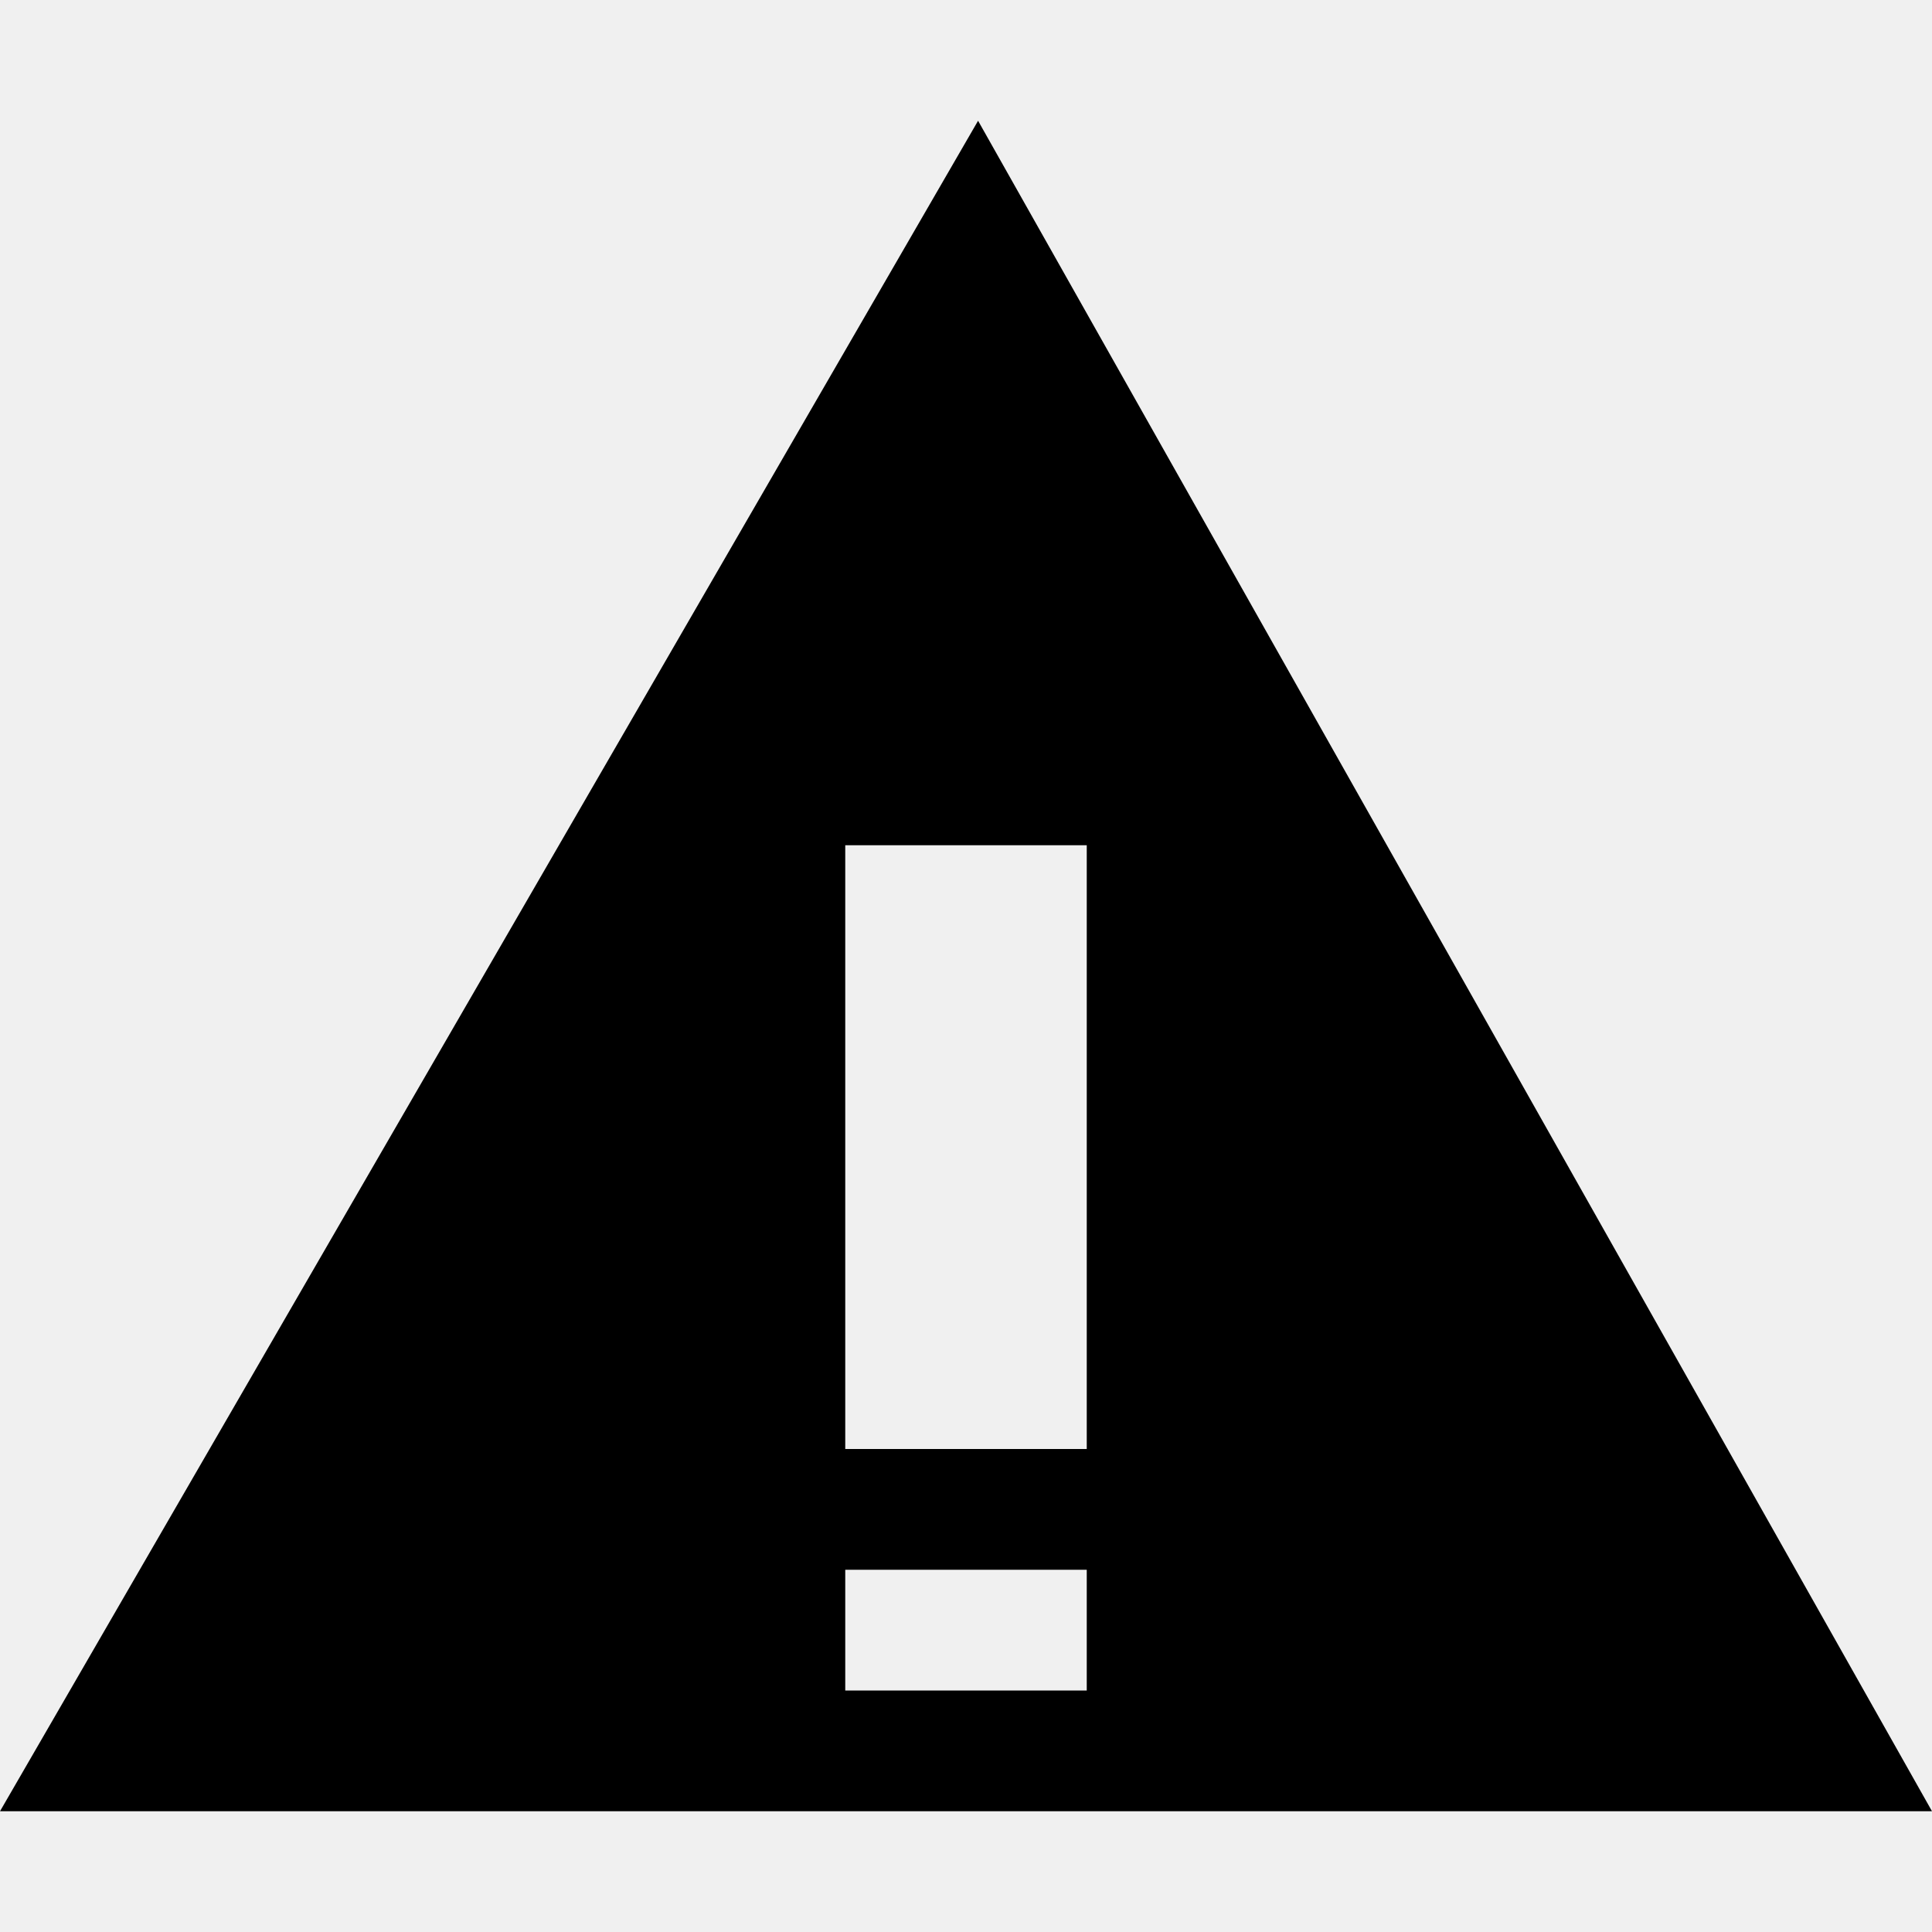
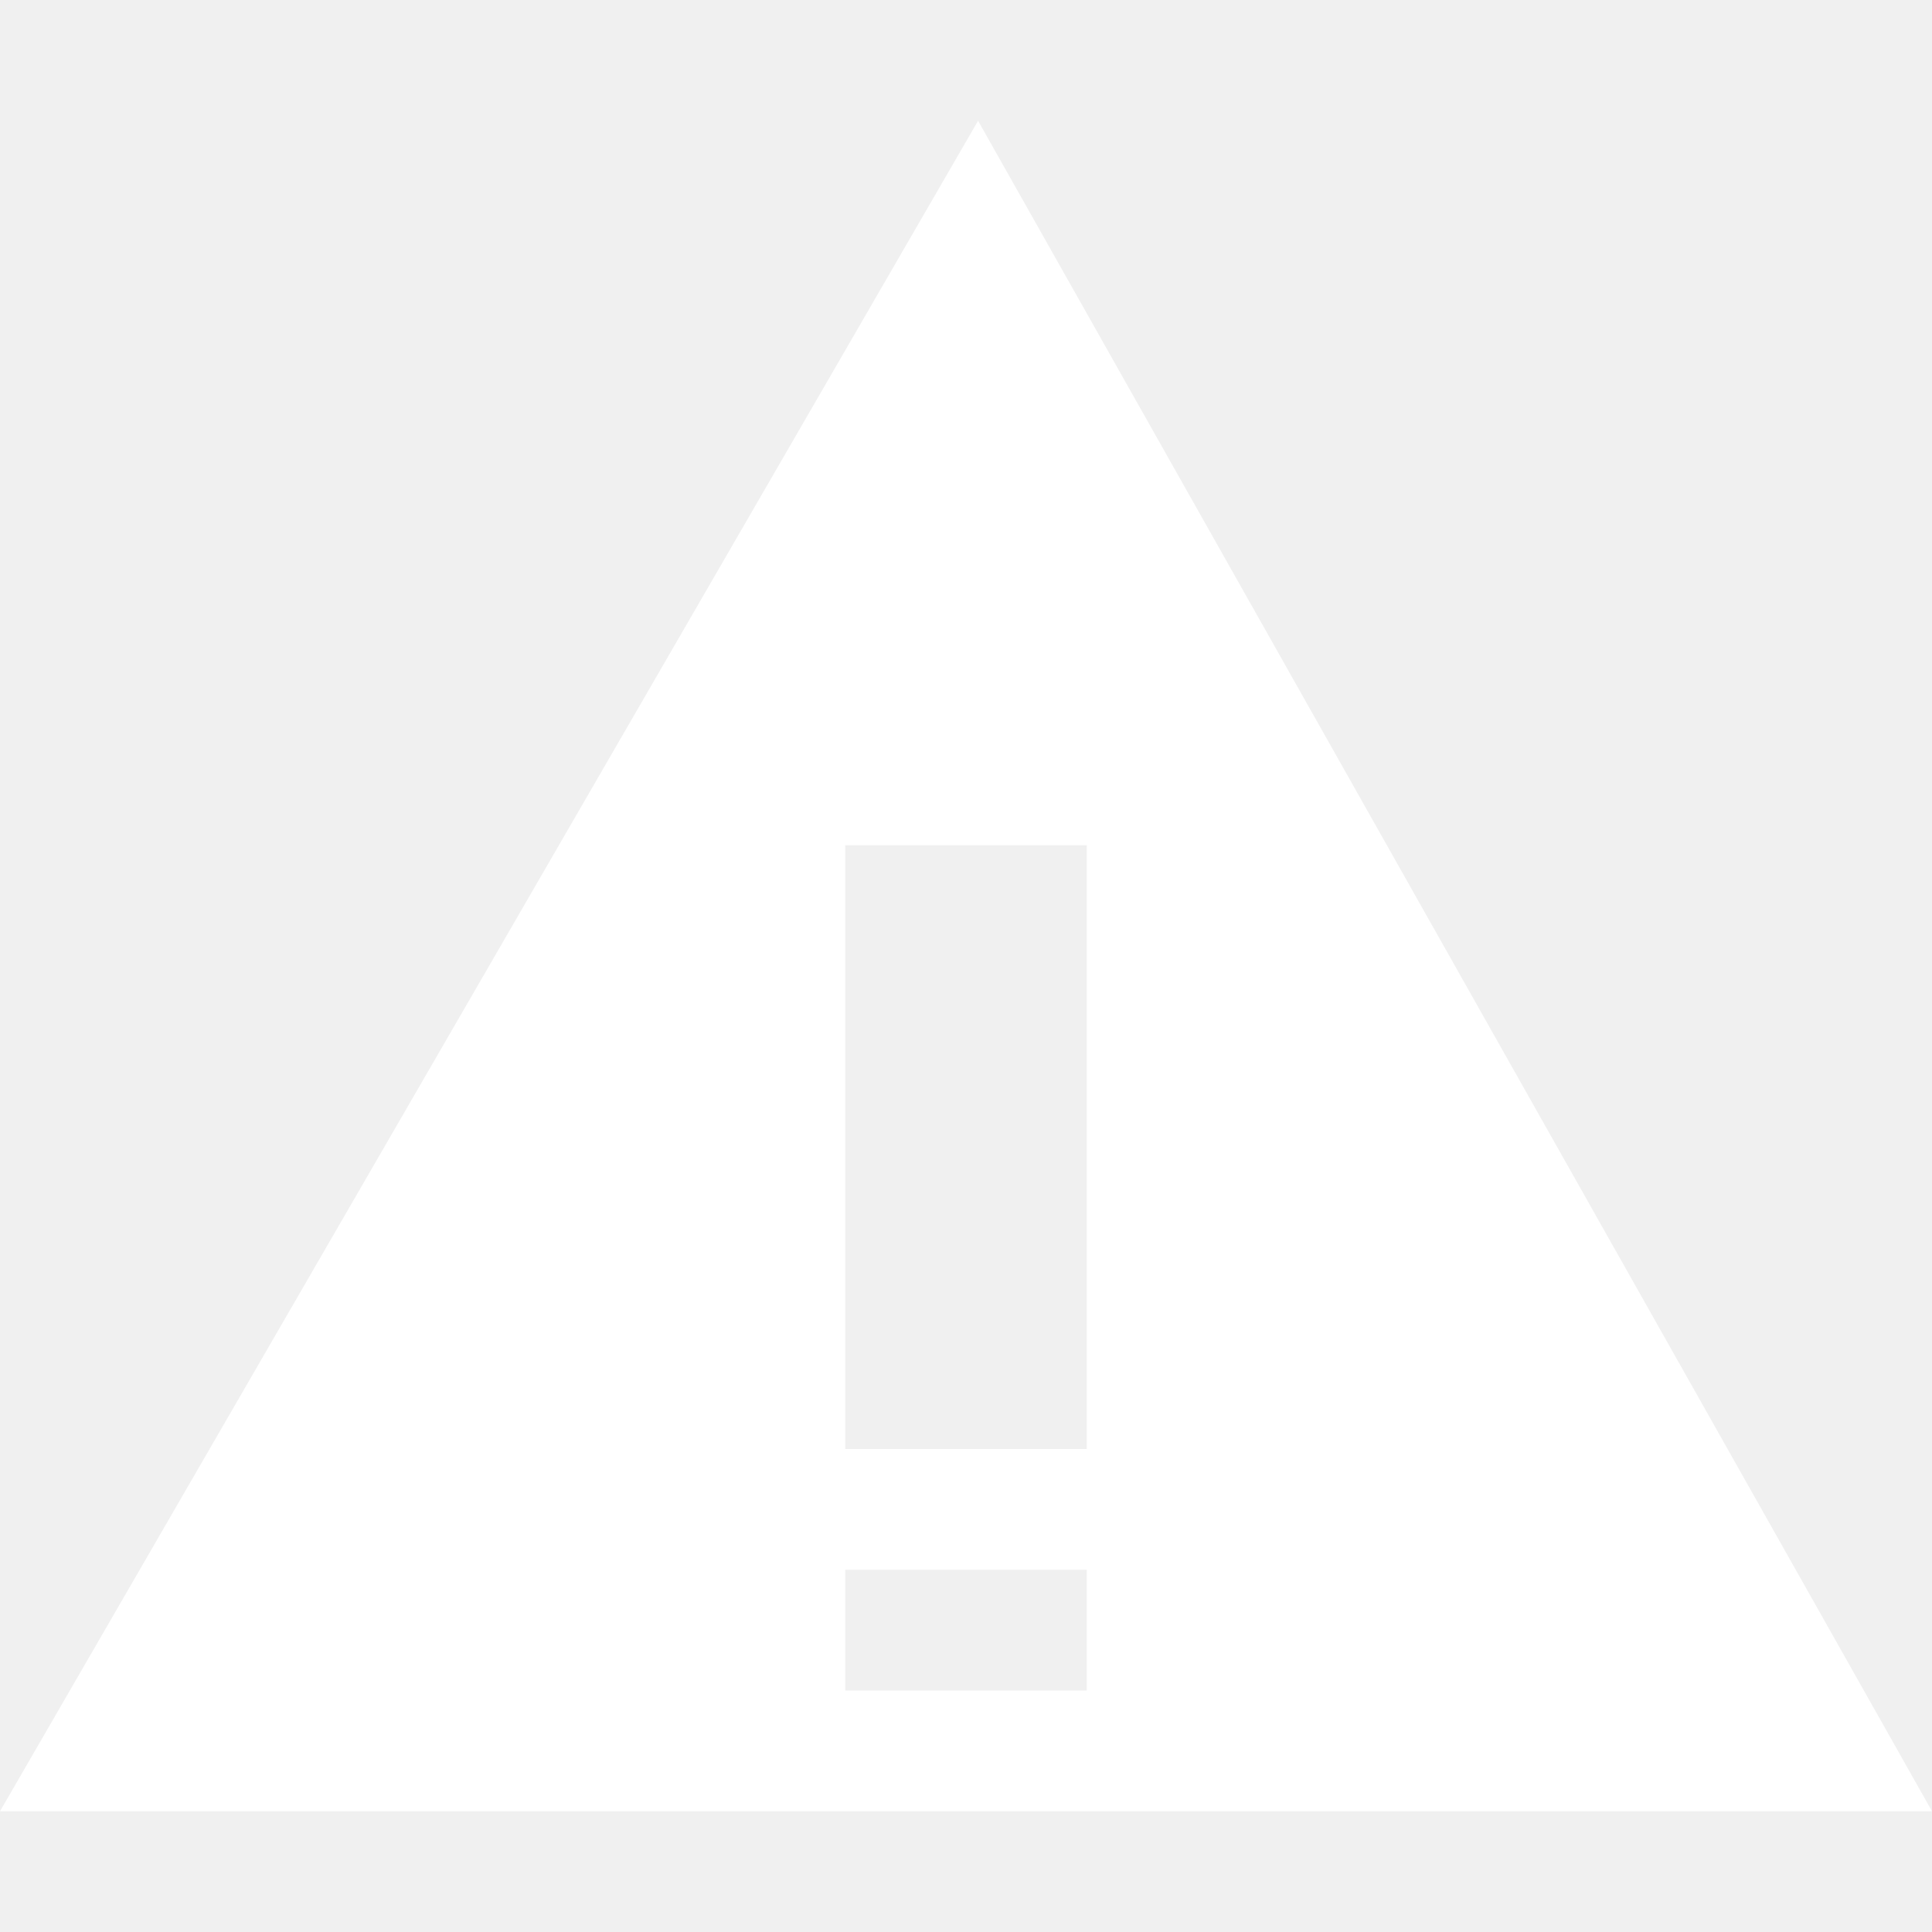
- <svg xmlns="http://www.w3.org/2000/svg" version="1.1" id="Слой_1" x="0px" y="0px" viewBox="0 0 16 16" style="enable-background:new 0 0 16 16;" xml:space="preserve">
-   <style type="text/css">
- 	.st0{display:none;}
- 	.st1{display:inline;}
- 	.st2{display:inline;fill:none;stroke:#000000;stroke-width:0.666;stroke-miterlimit:10;}
- 	.st3{display:inline;fill:none;stroke:#000000;stroke-width:0.59;stroke-miterlimit:10;}
- 	.st4{display:inline;stroke:#000000;stroke-width:0.494;stroke-miterlimit:10;}
- 	.st5{display:inline;fill:#FFFFFF;}
- 	.st6{fill:#FFFFFF;}
- 	.st7{opacity:0;}
- </style>
-   <path class="st0" d="M13.3,4H8L6.7,2.7h-4C1.9,2.7,1.3,3.3,1.3,4v8c0,0.7,0.6,1.3,1.3,1.3h10.7c0.7,0,1.3-0.6,1.3-1.3V5.3  C14.7,4.6,14.1,4,13.3,4z" />
-   <g id="SUPPORT" class="st0">
-     <path class="st1" d="M4,6.4c-1.3,0-2.4,1.1-2.4,2.4s1.1,2.4,2.4,2.4V6.4z" />
-     <path class="st1" d="M12,6.4c1.3,0,2.4,1.1,2.4,2.4s-1.1,2.4-2.4,2.4V6.4z" />
-     <path class="st2" d="M12.8,6.9C12.7,4.3,10.6,2.3,8,2.3s-4.6,2-4.7,4.5" />
-     <path class="st3" d="M8.7,13.5c2.7-0.1,4.3,0.1,4-4.5" />
-     <ellipse class="st4" cx="8.8" cy="13.4" rx="0.9" ry="0.5" />
+ <svg xmlns="http://www.w3.org/2000/svg" width="16" height="16" viewBox="0 0 16 16" fill="none">
+   <g clip-path="url(#clip0_5767_2619)">
+     <path d="M0 15H16L8.1 1L0 15ZM9 14H7V13H9V14ZM9 12H7V7H9V12Z" fill="white" />
  </g>
-   <g id="ABOUT" class="st0">
-     <rect x="2.7" y="2.7" transform="matrix(0.7075 -0.7068 0.7068 0.7075 -3.3156 7.9882)" class="st1" width="10.5" height="10.5" />
-     <rect x="7.3" y="4.6" class="st5" width="1.3" height="4.1" />
-     <rect x="7.3" y="10" class="st5" width="1.3" height="1.3" />
-   </g>
-   <g class="st0">
-     <ellipse class="st1" cx="8" cy="8" rx="6.6" ry="6.6" />
-     <g class="st1">
-       <path class="st6" d="M7.1,10V9.7C7.1,8.9,7.3,8.1,8,7.3C8.6,6.5,8.9,6,8.9,5.4c0-0.7-0.5-1.2-1.3-1.2c-0.5,0-1.1,0.1-1.4,0.4    L5.9,3.7c0.5-0.3,1.3-0.5,2-0.5c1.6,0,2.3,1,2.3,2c0,0.9-0.5,1.6-1.2,2.4c-0.6,0.7-0.8,1.3-0.8,2v0.3L7.1,10L7.1,10z M6.8,11.9    c0-0.5,0.3-0.9,0.8-0.9c0.5,0,0.8,0.3,0.8,0.9c0,0.5-0.3,0.9-0.8,0.9C7.1,12.8,6.8,12.4,6.8,11.9z" />
-     </g>
-   </g>
-   <path id="settings" class="st0" d="M13.1,8.7c0-0.2,0.1-0.5,0.1-0.7c0-0.2,0-0.5-0.1-0.7l1.5-1.1c0.1-0.1,0.1-0.3,0.1-0.5l-1.3-2.4  c-0.1-0.1-0.3-0.2-0.4-0.1l-1.7,0.7c-0.3-0.3-0.7-0.5-1.2-0.7L9.7,1.3c0-0.2-0.2-0.3-0.3-0.3H6.6c-0.1,0-0.3,0.1-0.3,0.3L6,3.2  C5.6,3.4,5.2,3.6,4.8,3.9L3.1,3.2c-0.1-0.1-0.3,0-0.4,0.1L1.3,5.7C1.2,5.9,1.3,6.1,1.4,6.2l1.5,1.1c-0.1,0.5-0.1,0.9,0,1.3L1.4,9.8  c-0.1,0.1-0.1,0.3-0.1,0.5l1.3,2.4c0.1,0.1,0.3,0.2,0.4,0.1l1.7-0.7c0.3,0.3,0.7,0.5,1.2,0.7l0.3,1.9c0,0.2,0.2,0.3,0.3,0.3h2.8  c0.2,0,0.3-0.1,0.3-0.3l0.3-1.9c0.4-0.2,0.8-0.4,1.2-0.7l1.7,0.7c0.1,0.1,0.3,0,0.4-0.1l1.4-2.4c0.1-0.1,0.1-0.3-0.1-0.5L13.1,8.7  L13.1,8.7z M8,10.6c-1.5,0-2.6-1.1-2.6-2.6S6.5,5.4,8,5.4s2.6,1.1,2.6,2.6l0,0C10.6,9.5,9.4,10.6,8,10.6z" />
-   <path id="share" class="st0" d="M9.9,12.9l-4.6-2.7c-1.2,1.2-3.1,1.3-4.3,0.1s-1.3-3-0.1-4.2S4,4.9,5.2,6c0.1,0.1,0.1,0.2,0.3,0.3  L9.9,4C9.4,2.4,10.3,0.7,12,0.3c1.6-0.5,3.3,0.4,3.7,2.1c0.4,1.6-0.4,3.3-2.1,3.7c-0.9,0.3-1.9,0.1-2.7-0.5L6.1,8c0,0.1,0,0.2,0,0.3  c0,0.2,0,0.3,0,0.4l4.3,2.5c0.9-1.3,2.9-1.7,4.3-0.7c1.3,0.9,1.7,2.9,0.7,4.3c-1,1.3-2.9,1.7-4.3,0.7C10.4,14.8,9.9,13.9,9.9,12.9  L9.9,12.9z" />
-   <path id="error" d="M0,15h16L8.1,1L0,15z M9,14H7v-1h2V14z M9,12H7V7h2V12z" />
-   <path id="galka" class="st0" d="M5.1,11.3L1.3,7.5L0,8.7l5.1,5.1L16,2.9l-1.3-1.3L5.1,11.3z" />
-   <path id="arrow_down" class="st0" d="M8,16l3.3-3.4H8.9V0H7.2v12.6H4.7L8,16z" />
-   <path id="arrow_up" class="st0" d="M8,0L4.6,3.4h2.5V16h1.7V3.4h2.5L8,0z" />
-   <g id="menu" class="st0">
-     <circle class="st1" cx="8" cy="8" r="1.9" />
-     <circle class="st1" cx="8" cy="1.9" r="1.9" />
-     <circle class="st1" cx="8" cy="14.1" r="1.9" />
-   </g>
-   <g id="burger_1_" class="st0">
-     <rect y="2" class="st1" width="16" height="2.3" />
-     <rect y="6.9" class="st1" width="16" height="2.3" />
-     <rect y="11.7" class="st1" width="16" height="2.3" />
-   </g>
-   <polygon id="arrow_back" class="st0" points="14.5,6.7 5.8,6.7 11.1,1.6 9.5,0 3.1,6.4 3.1,6.4 1.5,8 1.5,8 1.5,8 3.1,9.6 3.1,9.6   9.5,16 11.1,14.4 5.7,9.1 14.5,9.1 " />
-   <path id="search" class="st0" d="M11.4,10h-0.7l-0.3-0.3c2.1-2.5,1.9-6.3-0.7-8.3C7.3-0.7,3.6-0.5,1.5,2.1c-2.1,2.5-1.9,6.3,0.7,8.3  c2.2,1.9,5.5,1.9,7.7,0l0.3,0.3v0.7l4.5,4.6l1.3-1.3L11.4,10z M6,10L6,10c-2.3,0-4.1-1.9-4.1-4.1S3.7,1.7,6,1.7s4.1,1.9,4.1,4.1  S8.3,10,6,10z" />
-   <polygon id="back" class="st0" points="16,1.4 14.6,0 8,6.6 1.4,0 0,1.4 6.6,8 0,14.6 1.4,16 8,9.4 14.6,16 16,14.6 9.4,8 " />
-   <polygon id="plus" class="st0" points="16,8.9 16,7 9,7 9,0 7,0 7,7 0,7 0,8.9 7,8.9 7,16 9,16 9,8.9 " />
-   <path id="repeat" class="st0" d="M13.1,4.8L10.2,8h2.2c0,2.6-1.9,4.7-4.3,4.7c-0.7,0-1.4-0.2-2.1-0.6l-1.1,1.2c2.7,1.9,6.3,1,8-1.9  c0.6-1,0.9-2.2,0.9-3.4H16L13.1,4.8z M3.7,8c0-2.6,1.9-4.7,4.3-4.7c0.7,0,1.4,0.2,2.1,0.6l1.1-1.2C8.4,0.7,4.8,1.6,3.1,4.6  C2.5,5.6,2.1,6.7,2.1,8H0l2.9,3.2L5.8,8H3.7z" />
-   <path id="play" class="st0" d="M14.3,8L2.6,16V0L14.3,8z" />
-   <g id="pause" class="st0">
-     <rect id="Rectangle_1121" x="1.1" y="0.1" class="st1" width="4.5" height="15.9" />
-     <rect id="Rectangle_1122" x="10.3" y="0.1" class="st1" width="4.5" height="15.9" />
-   </g>
-   <g id="open_folder" class="st0">
-     <path class="st1" d="M16,7.5c-0.1-0.7-0.8-1.3-1.6-1.3h-0.2H5.6l0,0l-2.9,7.5h10c0.3,0,0.5-0.1,0.7-0.2c0.4-0.2,0.7-0.5,0.9-1   L15.9,8C16,7.9,16,7.7,16,7.5z" />
-     <path class="st1" d="M4.2,4.9L4.2,4.9L4.2,4.9L4.2,4.9h10c-0.1-0.7-0.7-1.2-1.4-1.2H7.1L5.7,2.3H1.4C0.7,2.3,0,2.9,0,3.7v8.5   c0,0.7,0.5,1.3,1.1,1.4L4.2,4.9L4.2,4.9z" />
-   </g>
-   <rect class="st7" width="16" height="16" />
+   <defs>
+     <clipPath id="clip0_5767_2619">
+       <rect width="16" height="16" fill="white" />
+     </clipPath>
+   </defs>
</svg>
